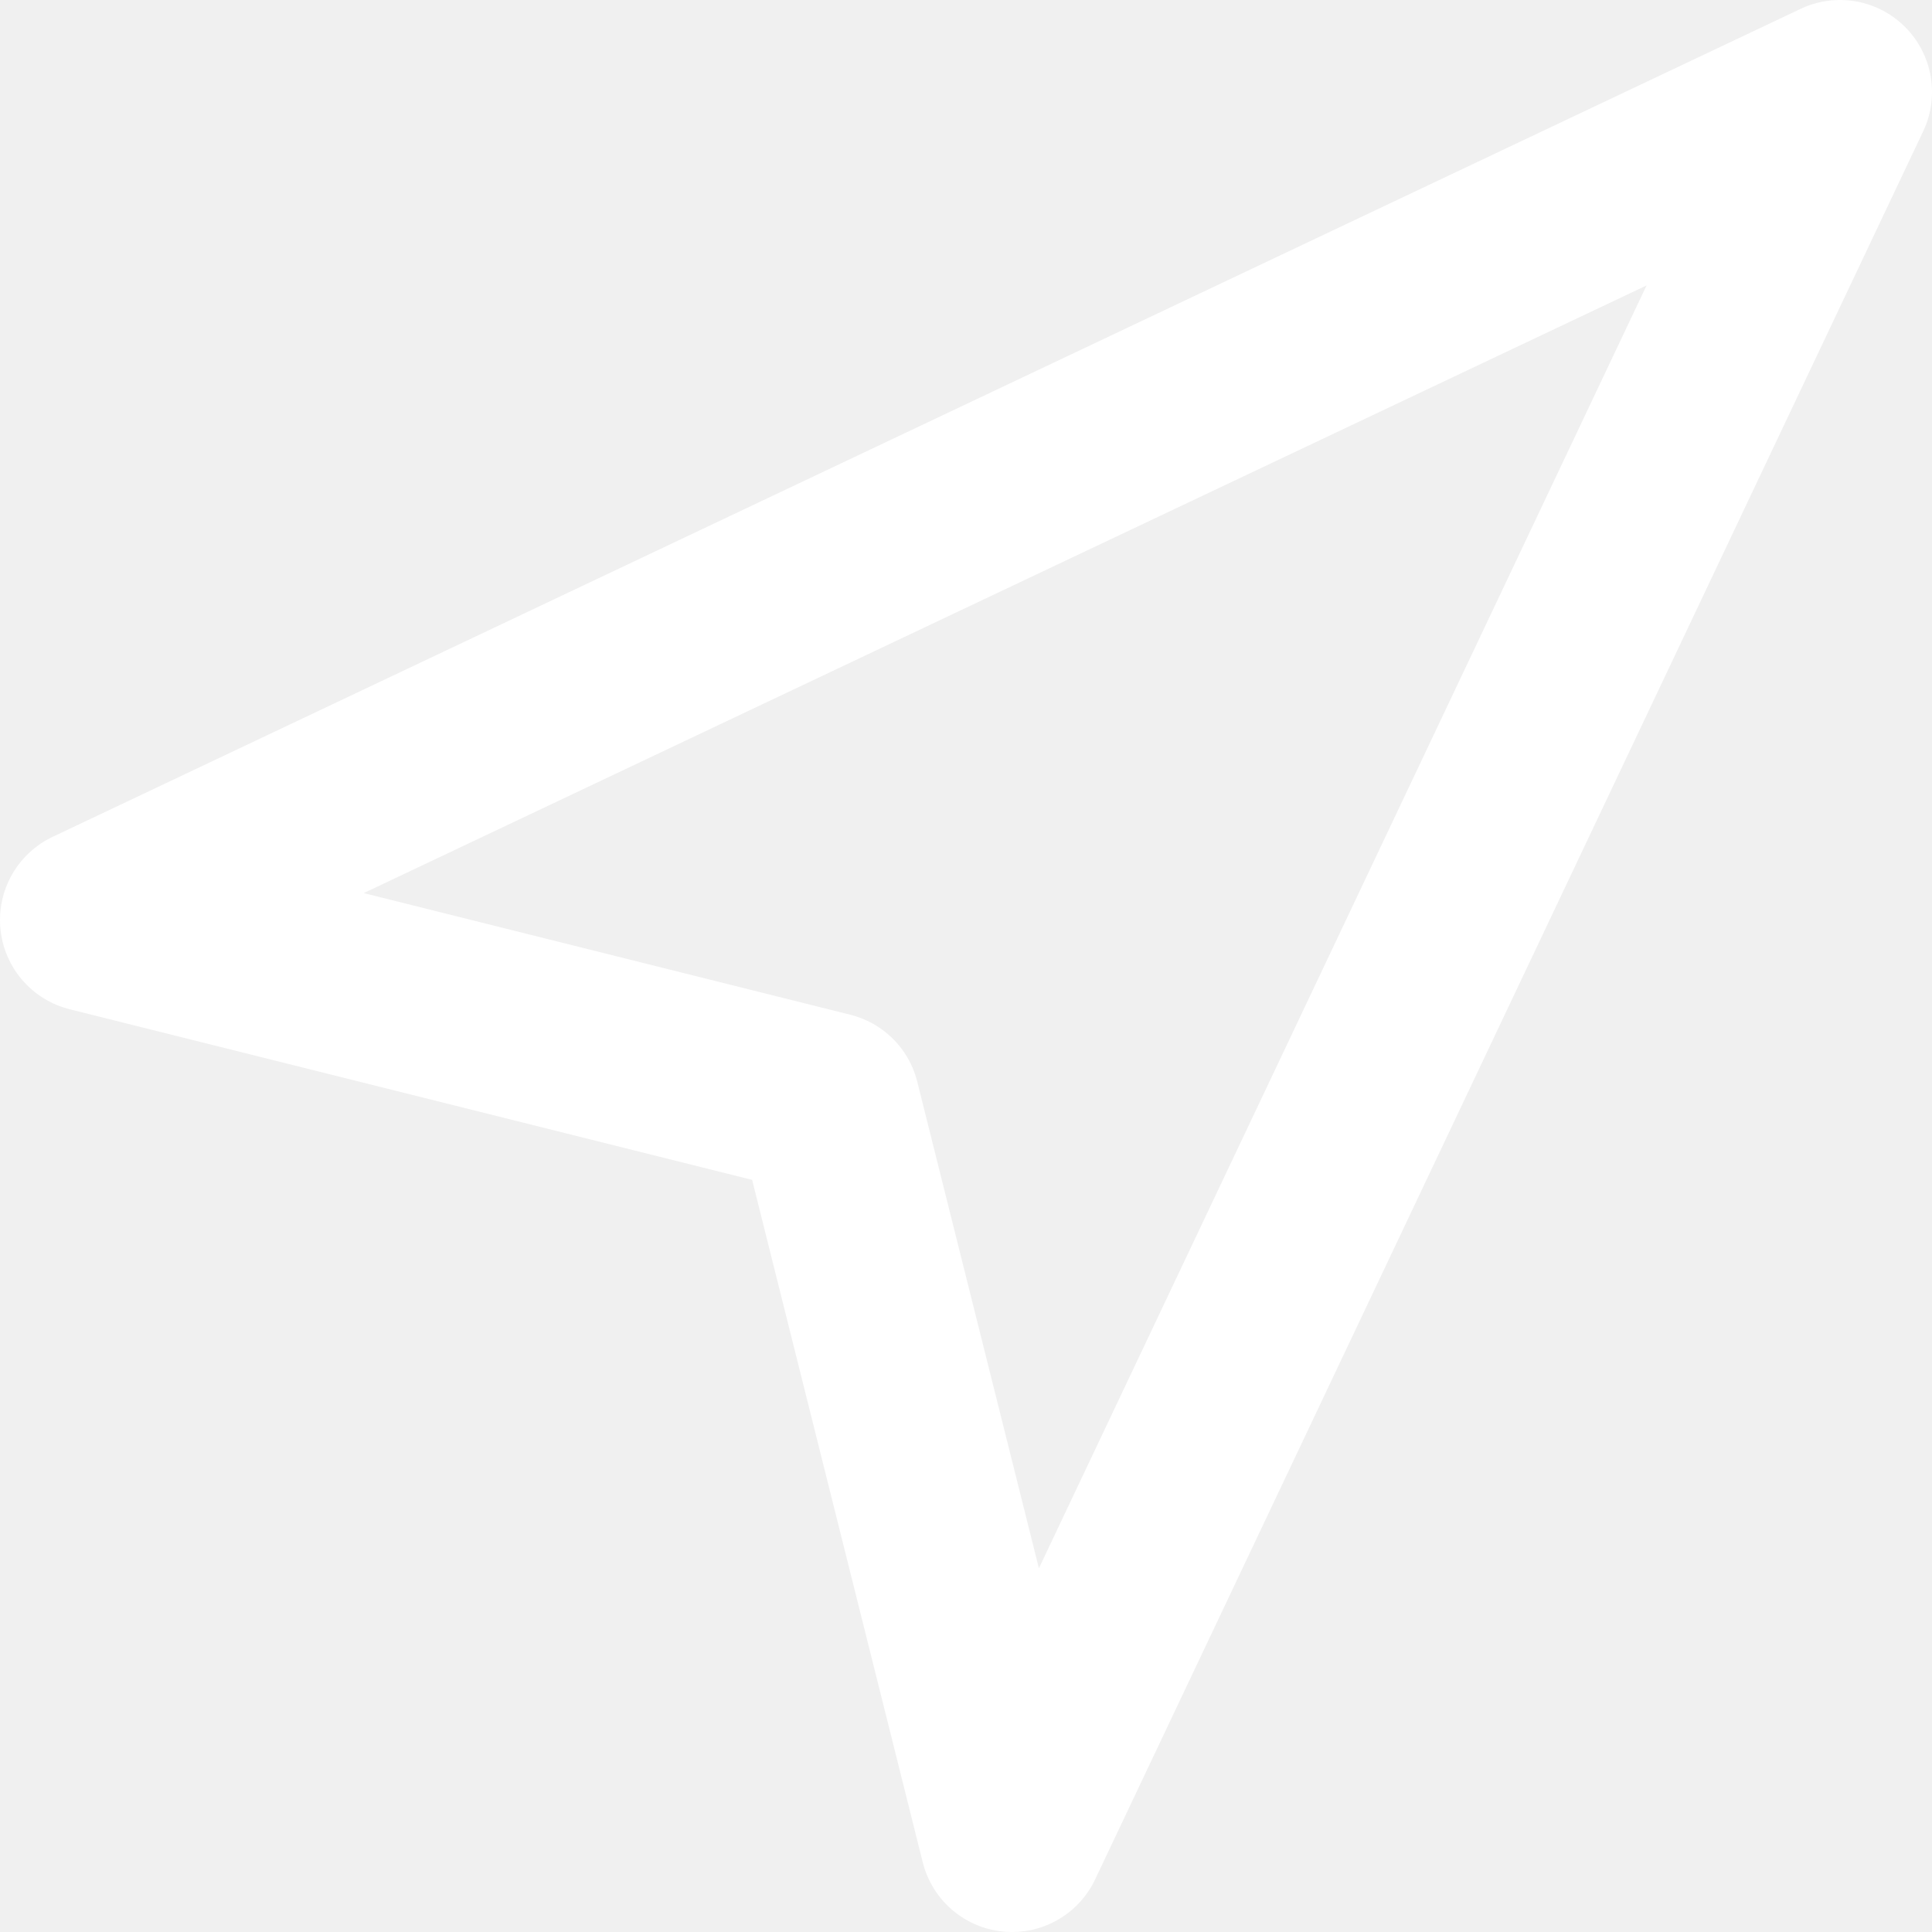
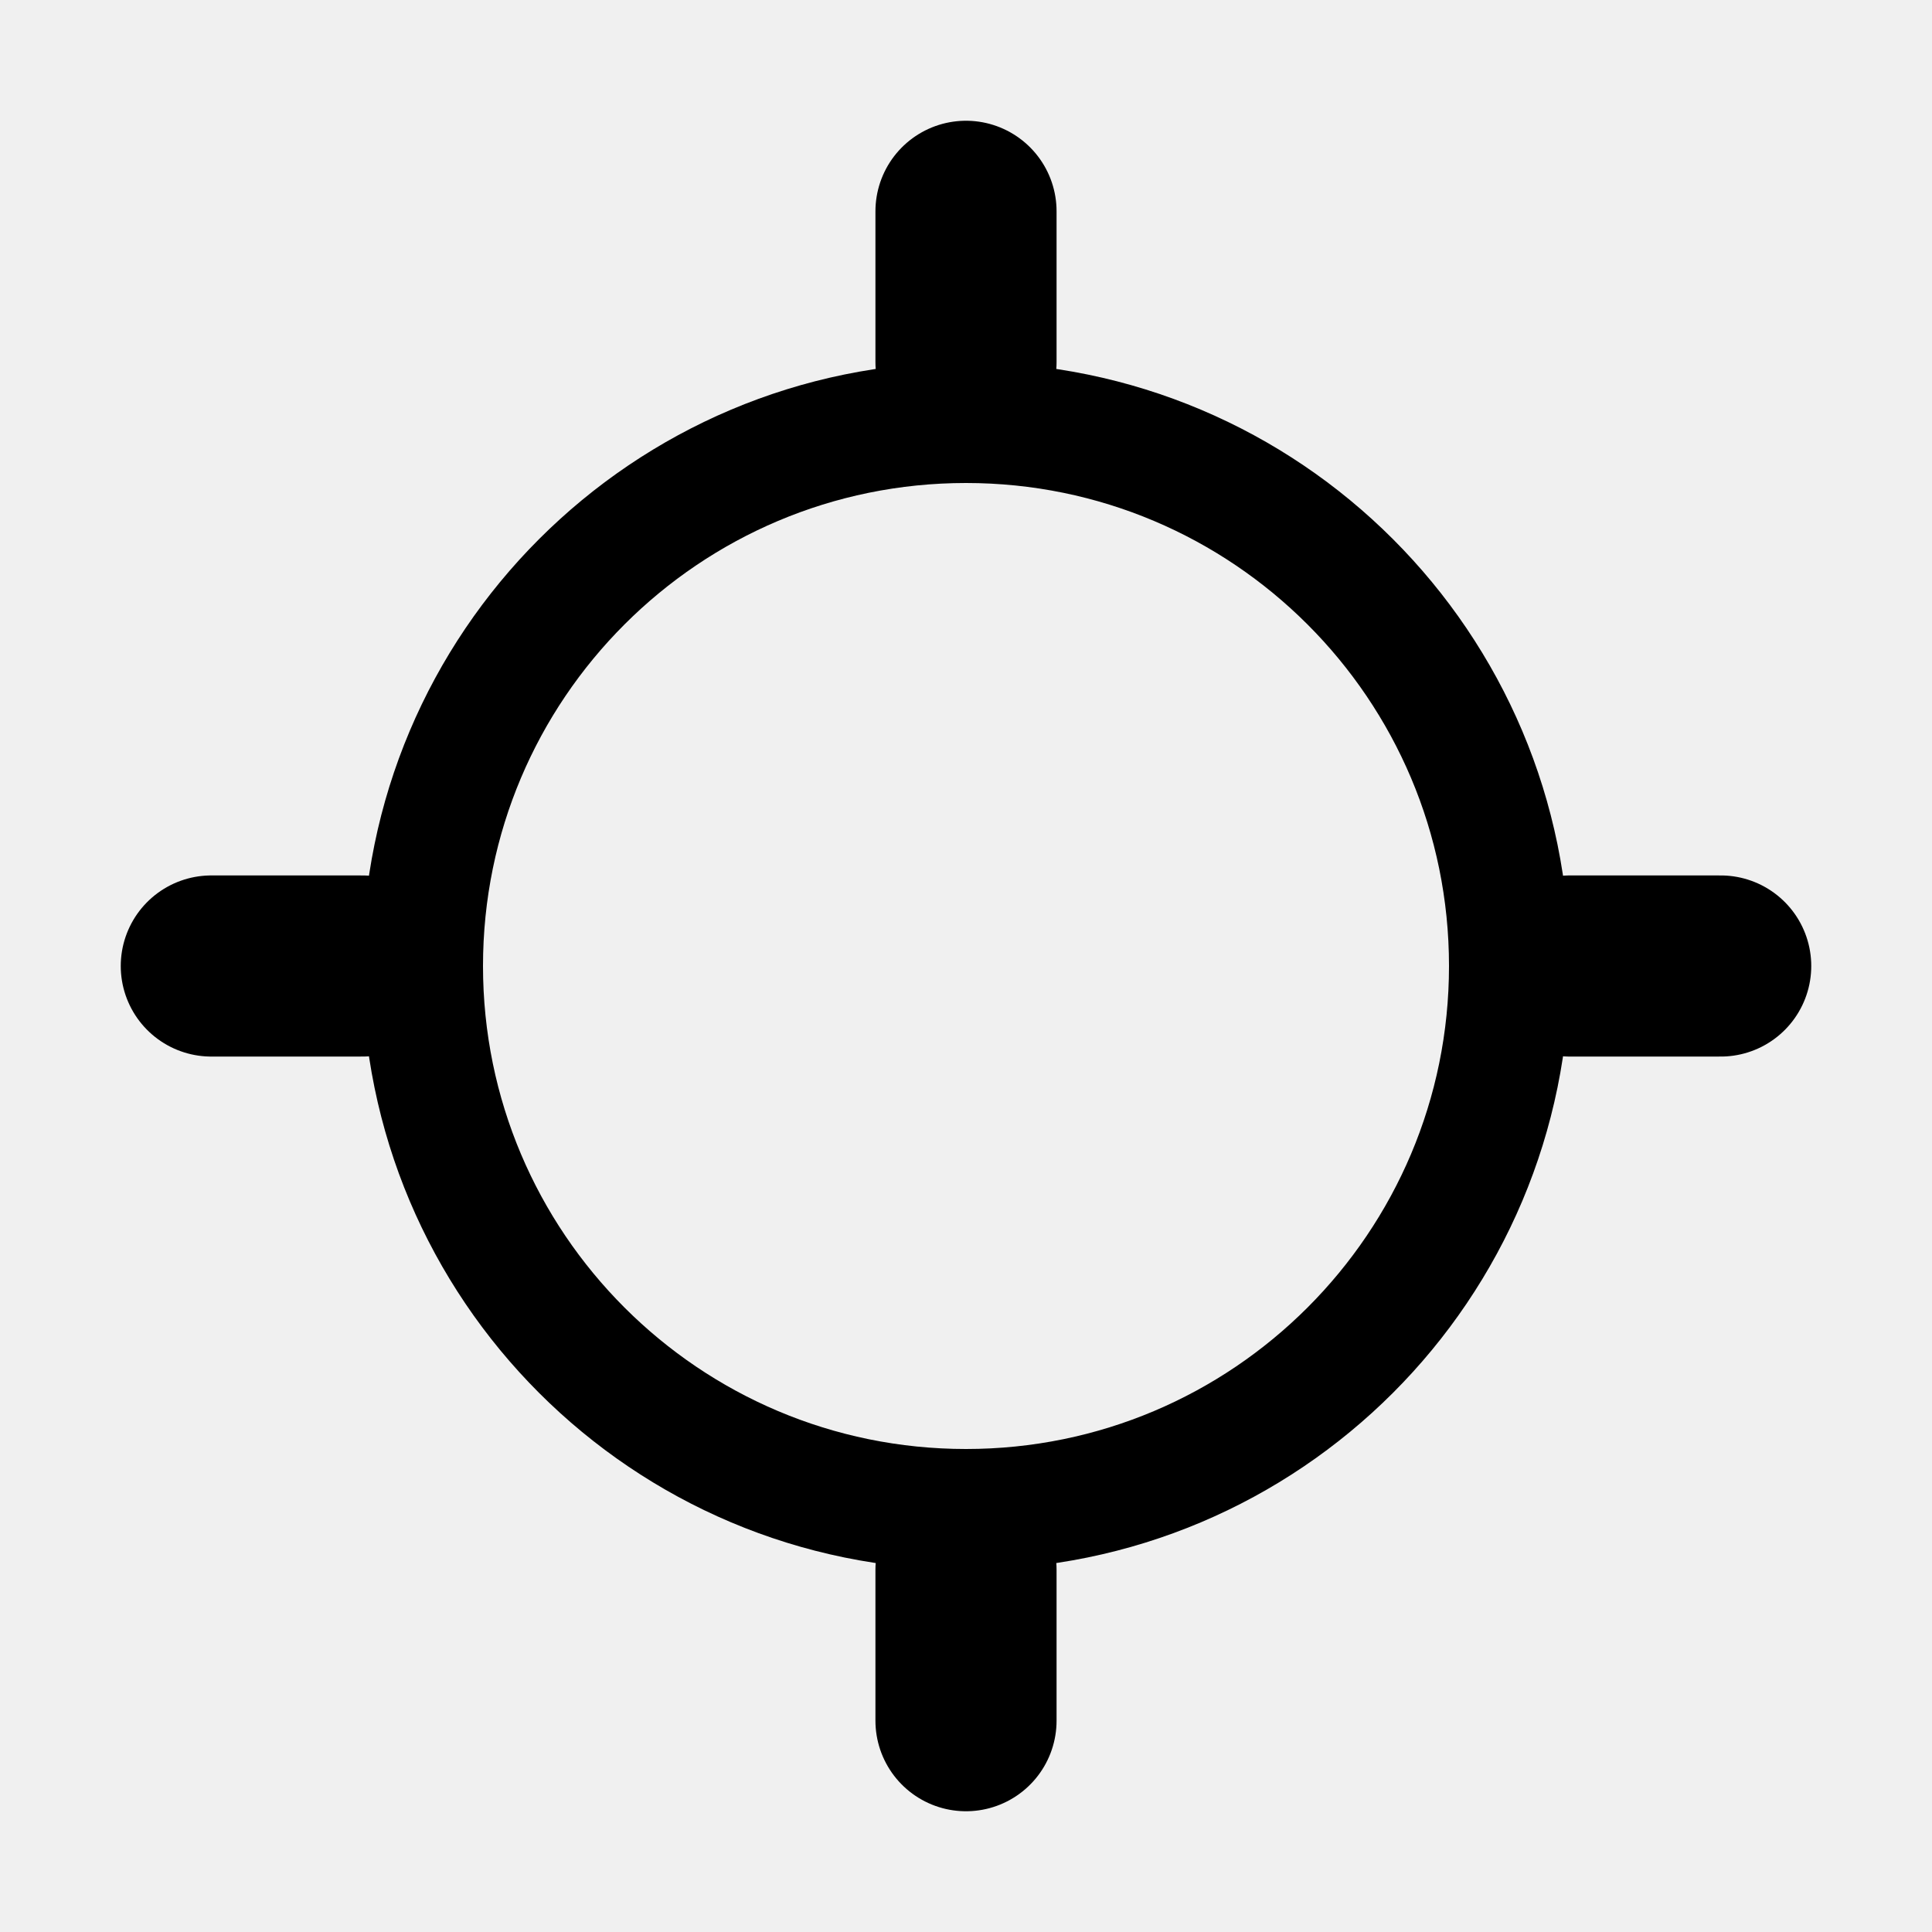
- <svg xmlns="http://www.w3.org/2000/svg" width="21" height="21" viewBox="0 0 21 21" fill="none">
-   <path d="M1 10L20 1L11 20L9 12L1 10Z" stroke="white" stroke-width="2" stroke-linecap="round" stroke-linejoin="round" />
+ <svg xmlns="http://www.w3.org/2000/svg" width="512" height="512" viewBox="0 0 512 512">
+   <line x1="256" y1="96" x2="256" y2="56" style="fill:none;stroke:#000;stroke-linecap:round;stroke-linejoin:round;stroke-width:48px" />
+   <line x1="256" y1="456" x2="256" y2="416" style="fill:none;stroke:#000;stroke-linecap:round;stroke-linejoin:round;stroke-width:48px" />
+   <path d="M256,112A144,144,0,1,0,400,256,144,144,0,0,0,256,112Z" style="fill:none;stroke:#000;stroke-miterlimit:10;stroke-width:32px" />
+   <line x1="416" y1="256" x2="456" y2="256" style="fill:none;stroke:#000;stroke-linecap:round;stroke-linejoin:round;stroke-width:48px" />
+   <line x1="56" y1="256" x2="96" y2="256" style="fill:none;stroke:#000;stroke-linecap:round;stroke-linejoin:round;stroke-width:48px" />
</svg>
